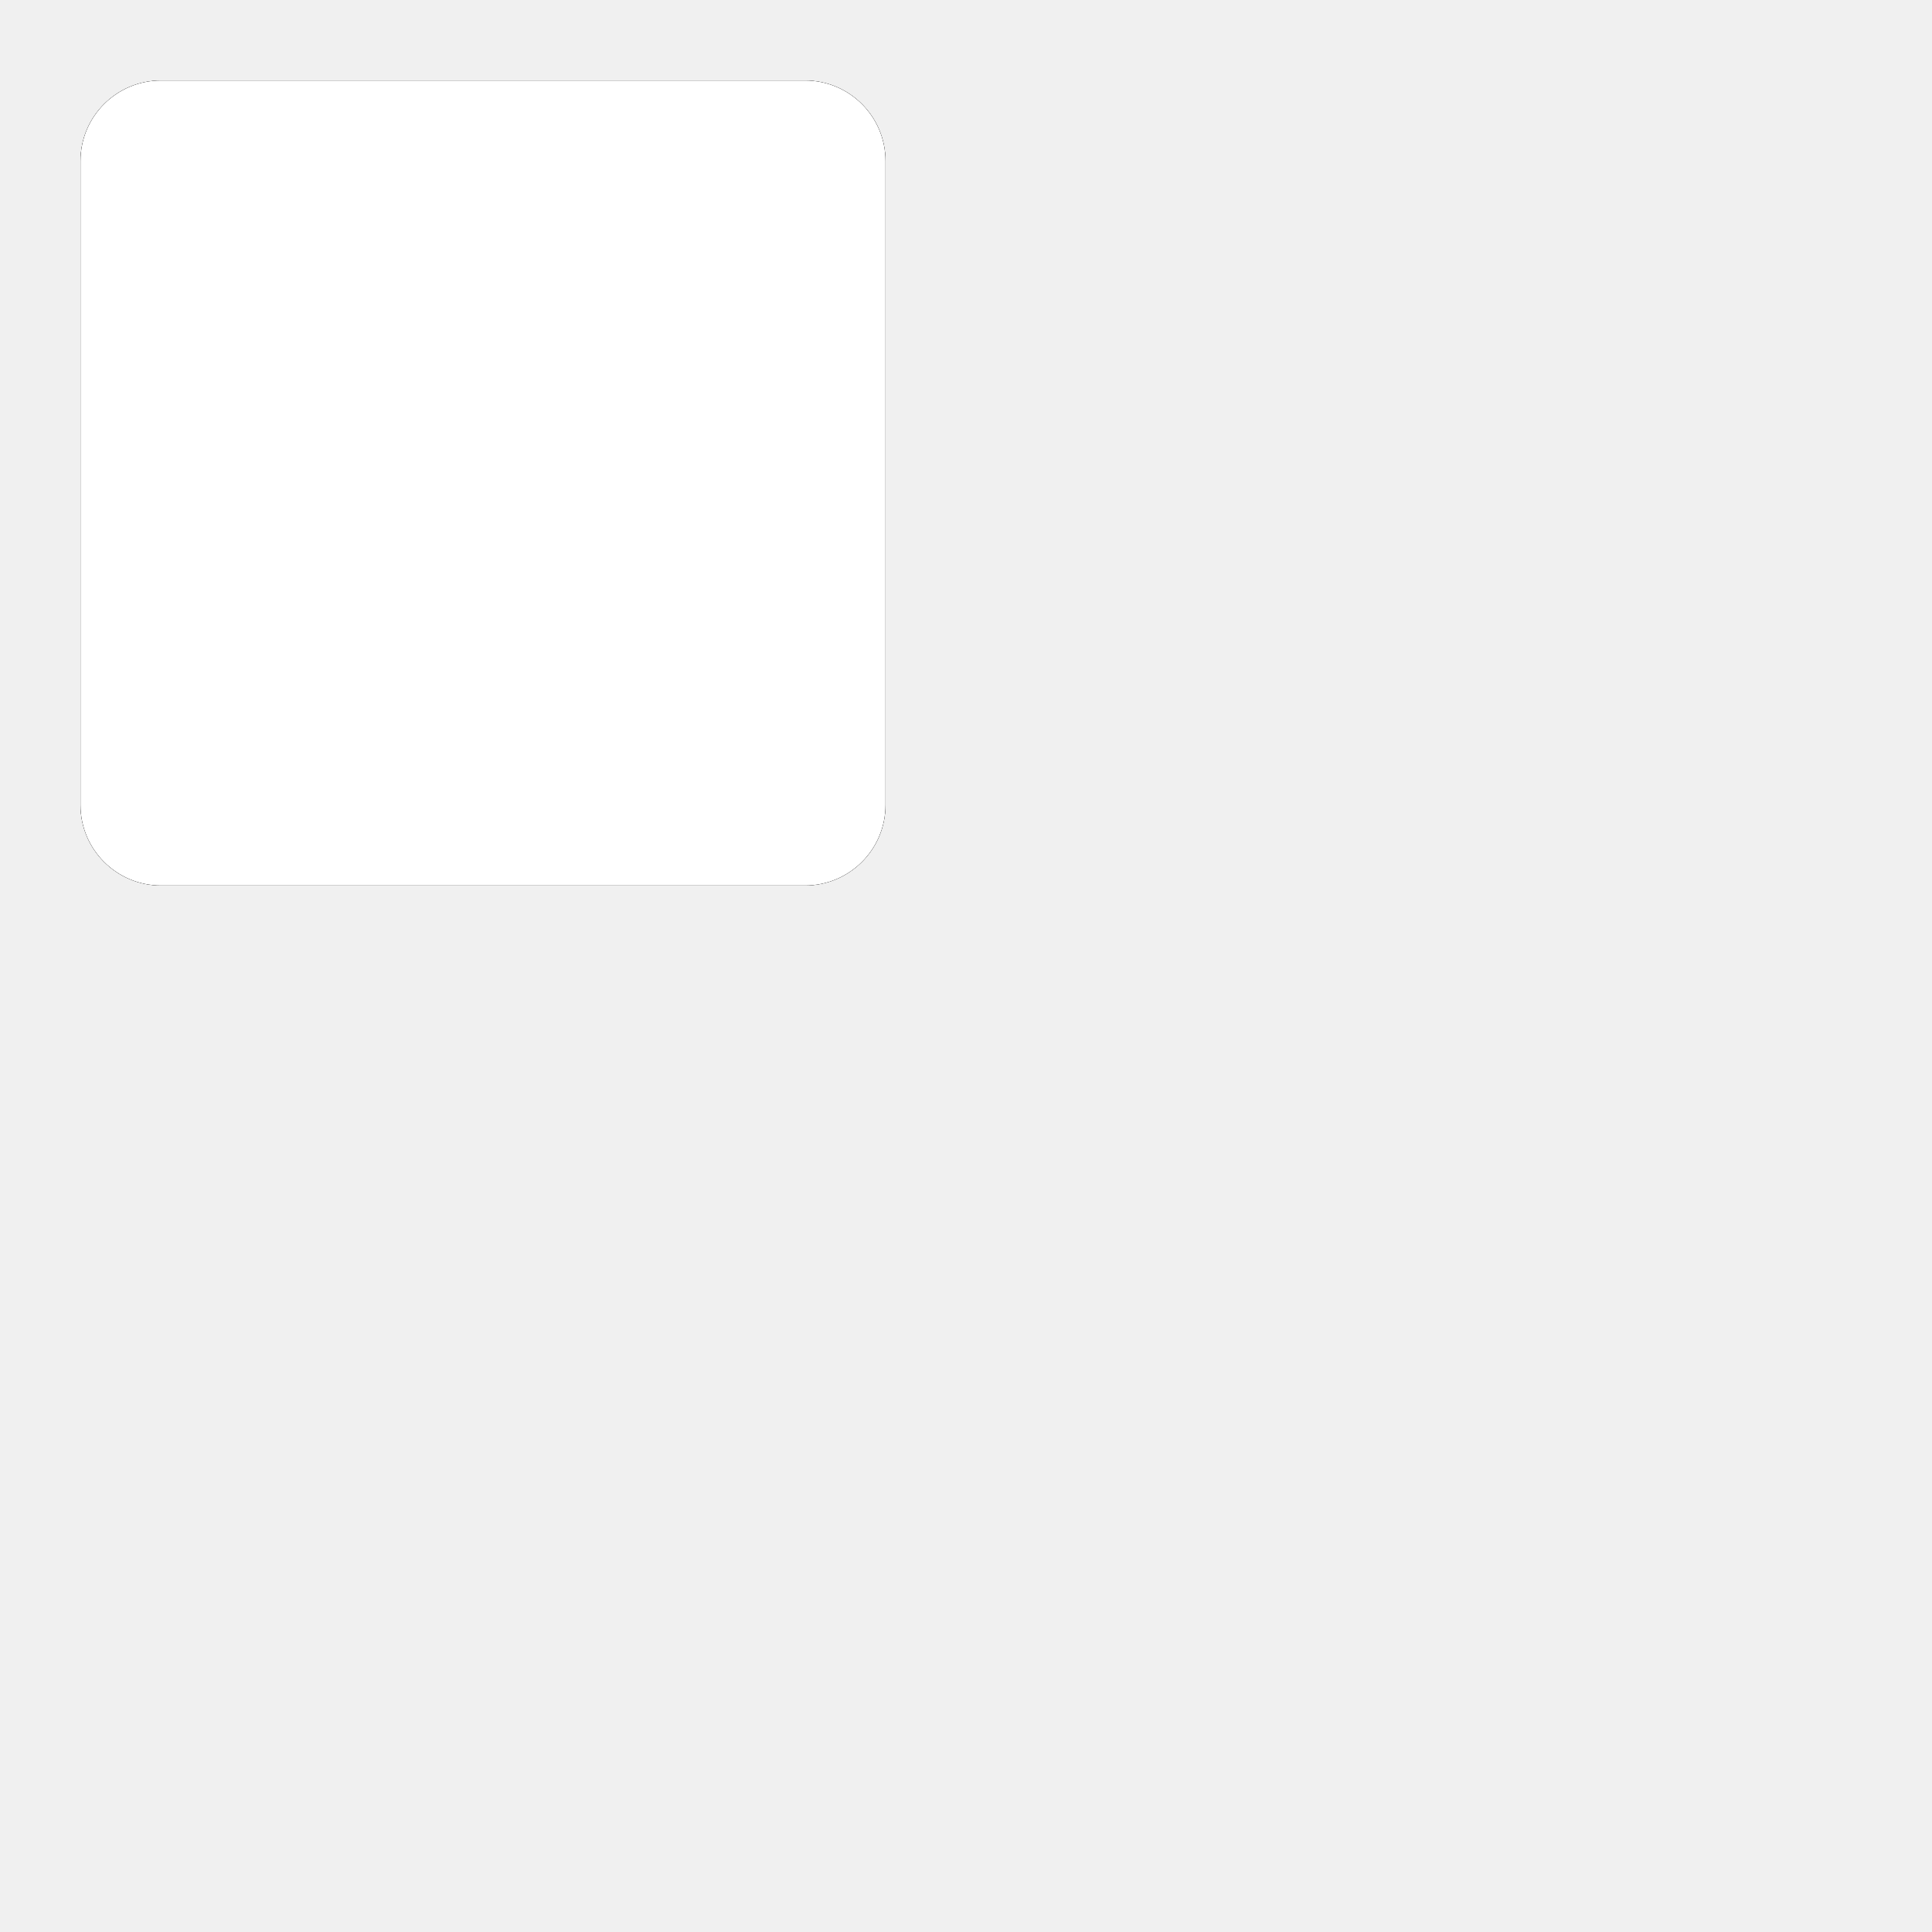
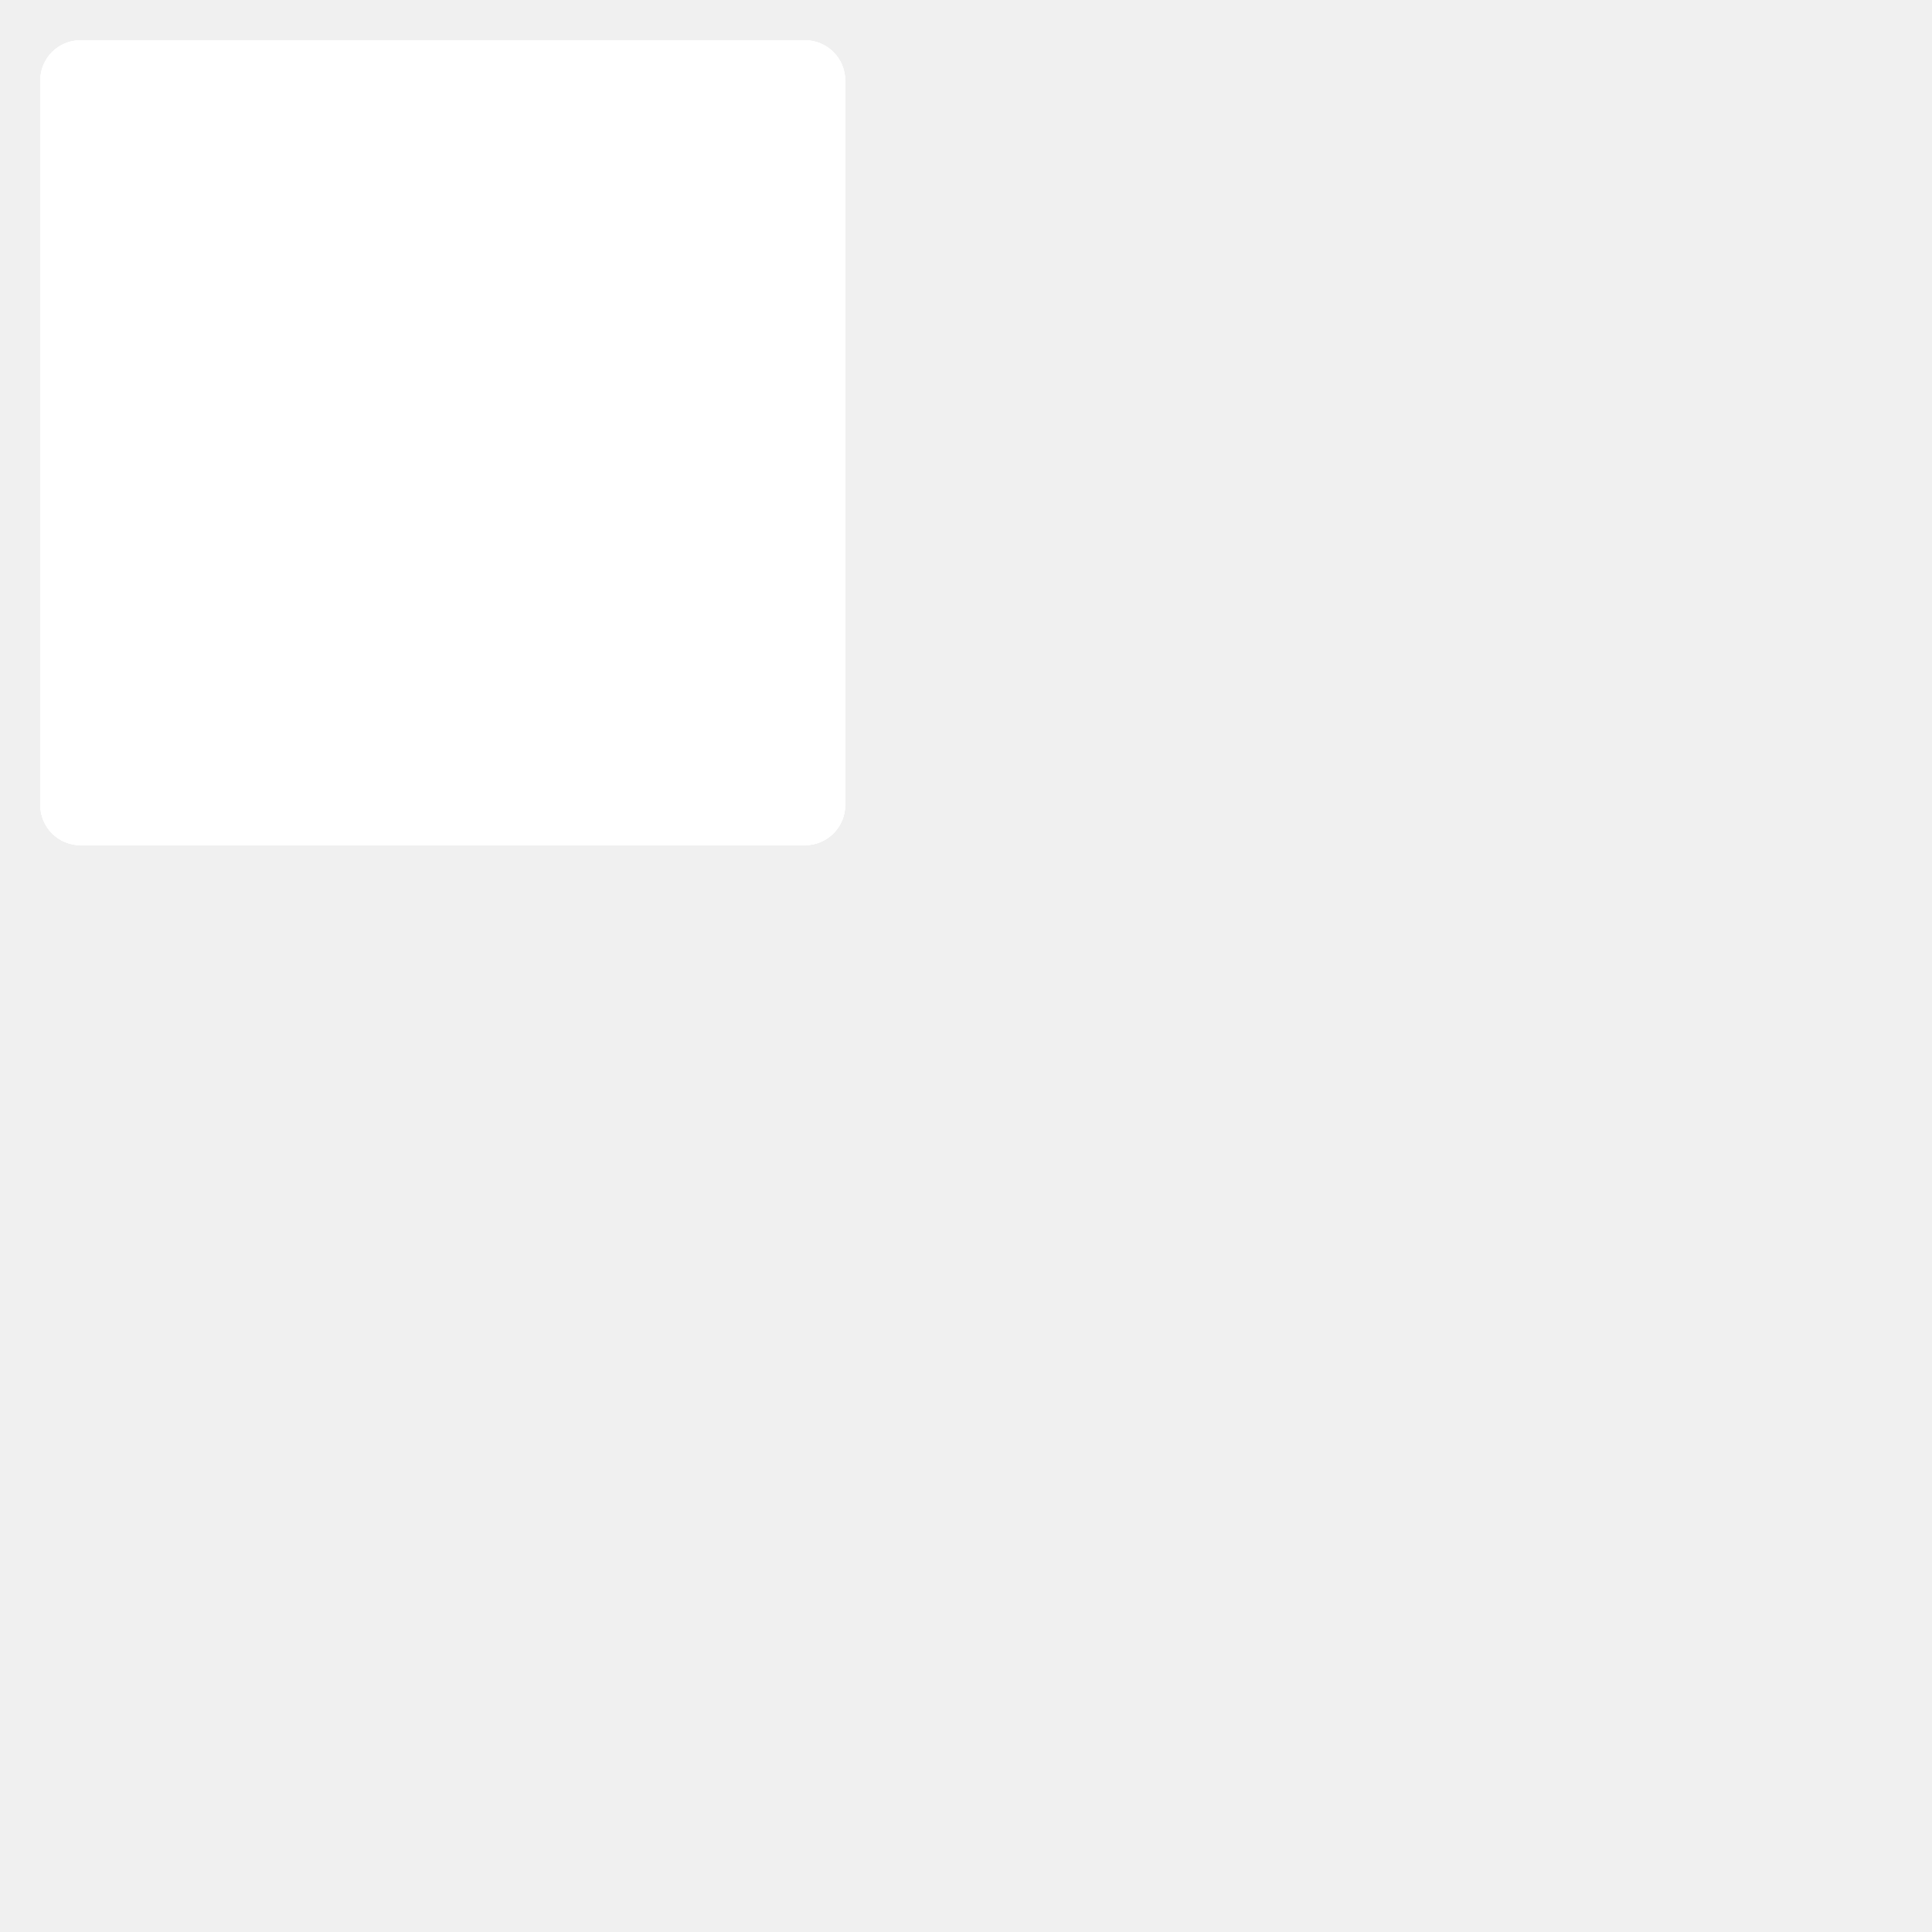
- <svg xmlns="http://www.w3.org/2000/svg" width="24" height="24" viewBox="0 0 24 24">
-   <style>.spinner_9y7u{animation:spinner_fUkk 2.4s linear infinite;animation-delay:-2.4s}.spinner_DF2s{animation-delay:-1.6s}.spinner_q27e{animation-delay:-.8s}@keyframes spinner_fUkk{8.33%{x:13px;y:1px}25%{x:13px;y:1px}33.3%{x:13px;y:13px}50%{x:13px;y:13px}58.33%{x:1px;y:13px}75%{x:1px;y:13px}83.33%{x:1px;y:1px}}</style>
-   <rect class="spinner_9y7u" x="1" y="1" rx="1" width="10" height="10" />
-   <rect class="spinner_9y7u spinner_DF2s" x="1" y="1" rx="1" width="10" height="10" />
-   <rect class="spinner_9y7u spinner_q27e" x="1" y="1" rx="1" width="10" height="10" fill="white" />
+ <svg xmlns="http://www.w3.org/2000/svg" width="48" height="48" viewBox="0 0 48 48">
+   <style>.spinner_9y7u{animation:spinner_fUkk 2.4s linear infinite;animation-delay:-2.4s}.spinner_DF2s{animation-delay:-1.6s}.spinner_q27e{animation-delay:-.8s}@keyframes spinner_fUkk{8.33%{x:26px;y:2px}25%{x:26px;y:2px}33.3%{x:26px;y:26px}50%{x:26px;y:26px}58.33%{x:2px;y:26px}75%{x:2px;y:26px}83.33%{x:2px;y:2px}}</style>
+   <rect class="spinner_9y7u" x="1" y="1" rx="1" width="20" height="20" fill="white" />
+   <rect class="spinner_9y7u spinner_DF2s" x="1" y="1" rx="1" width="20" height="20" fill="white" />
+   <rect class="spinner_9y7u spinner_q27e" x="1" y="1" rx="1" width="20" height="20" fill="white" />
</svg>
